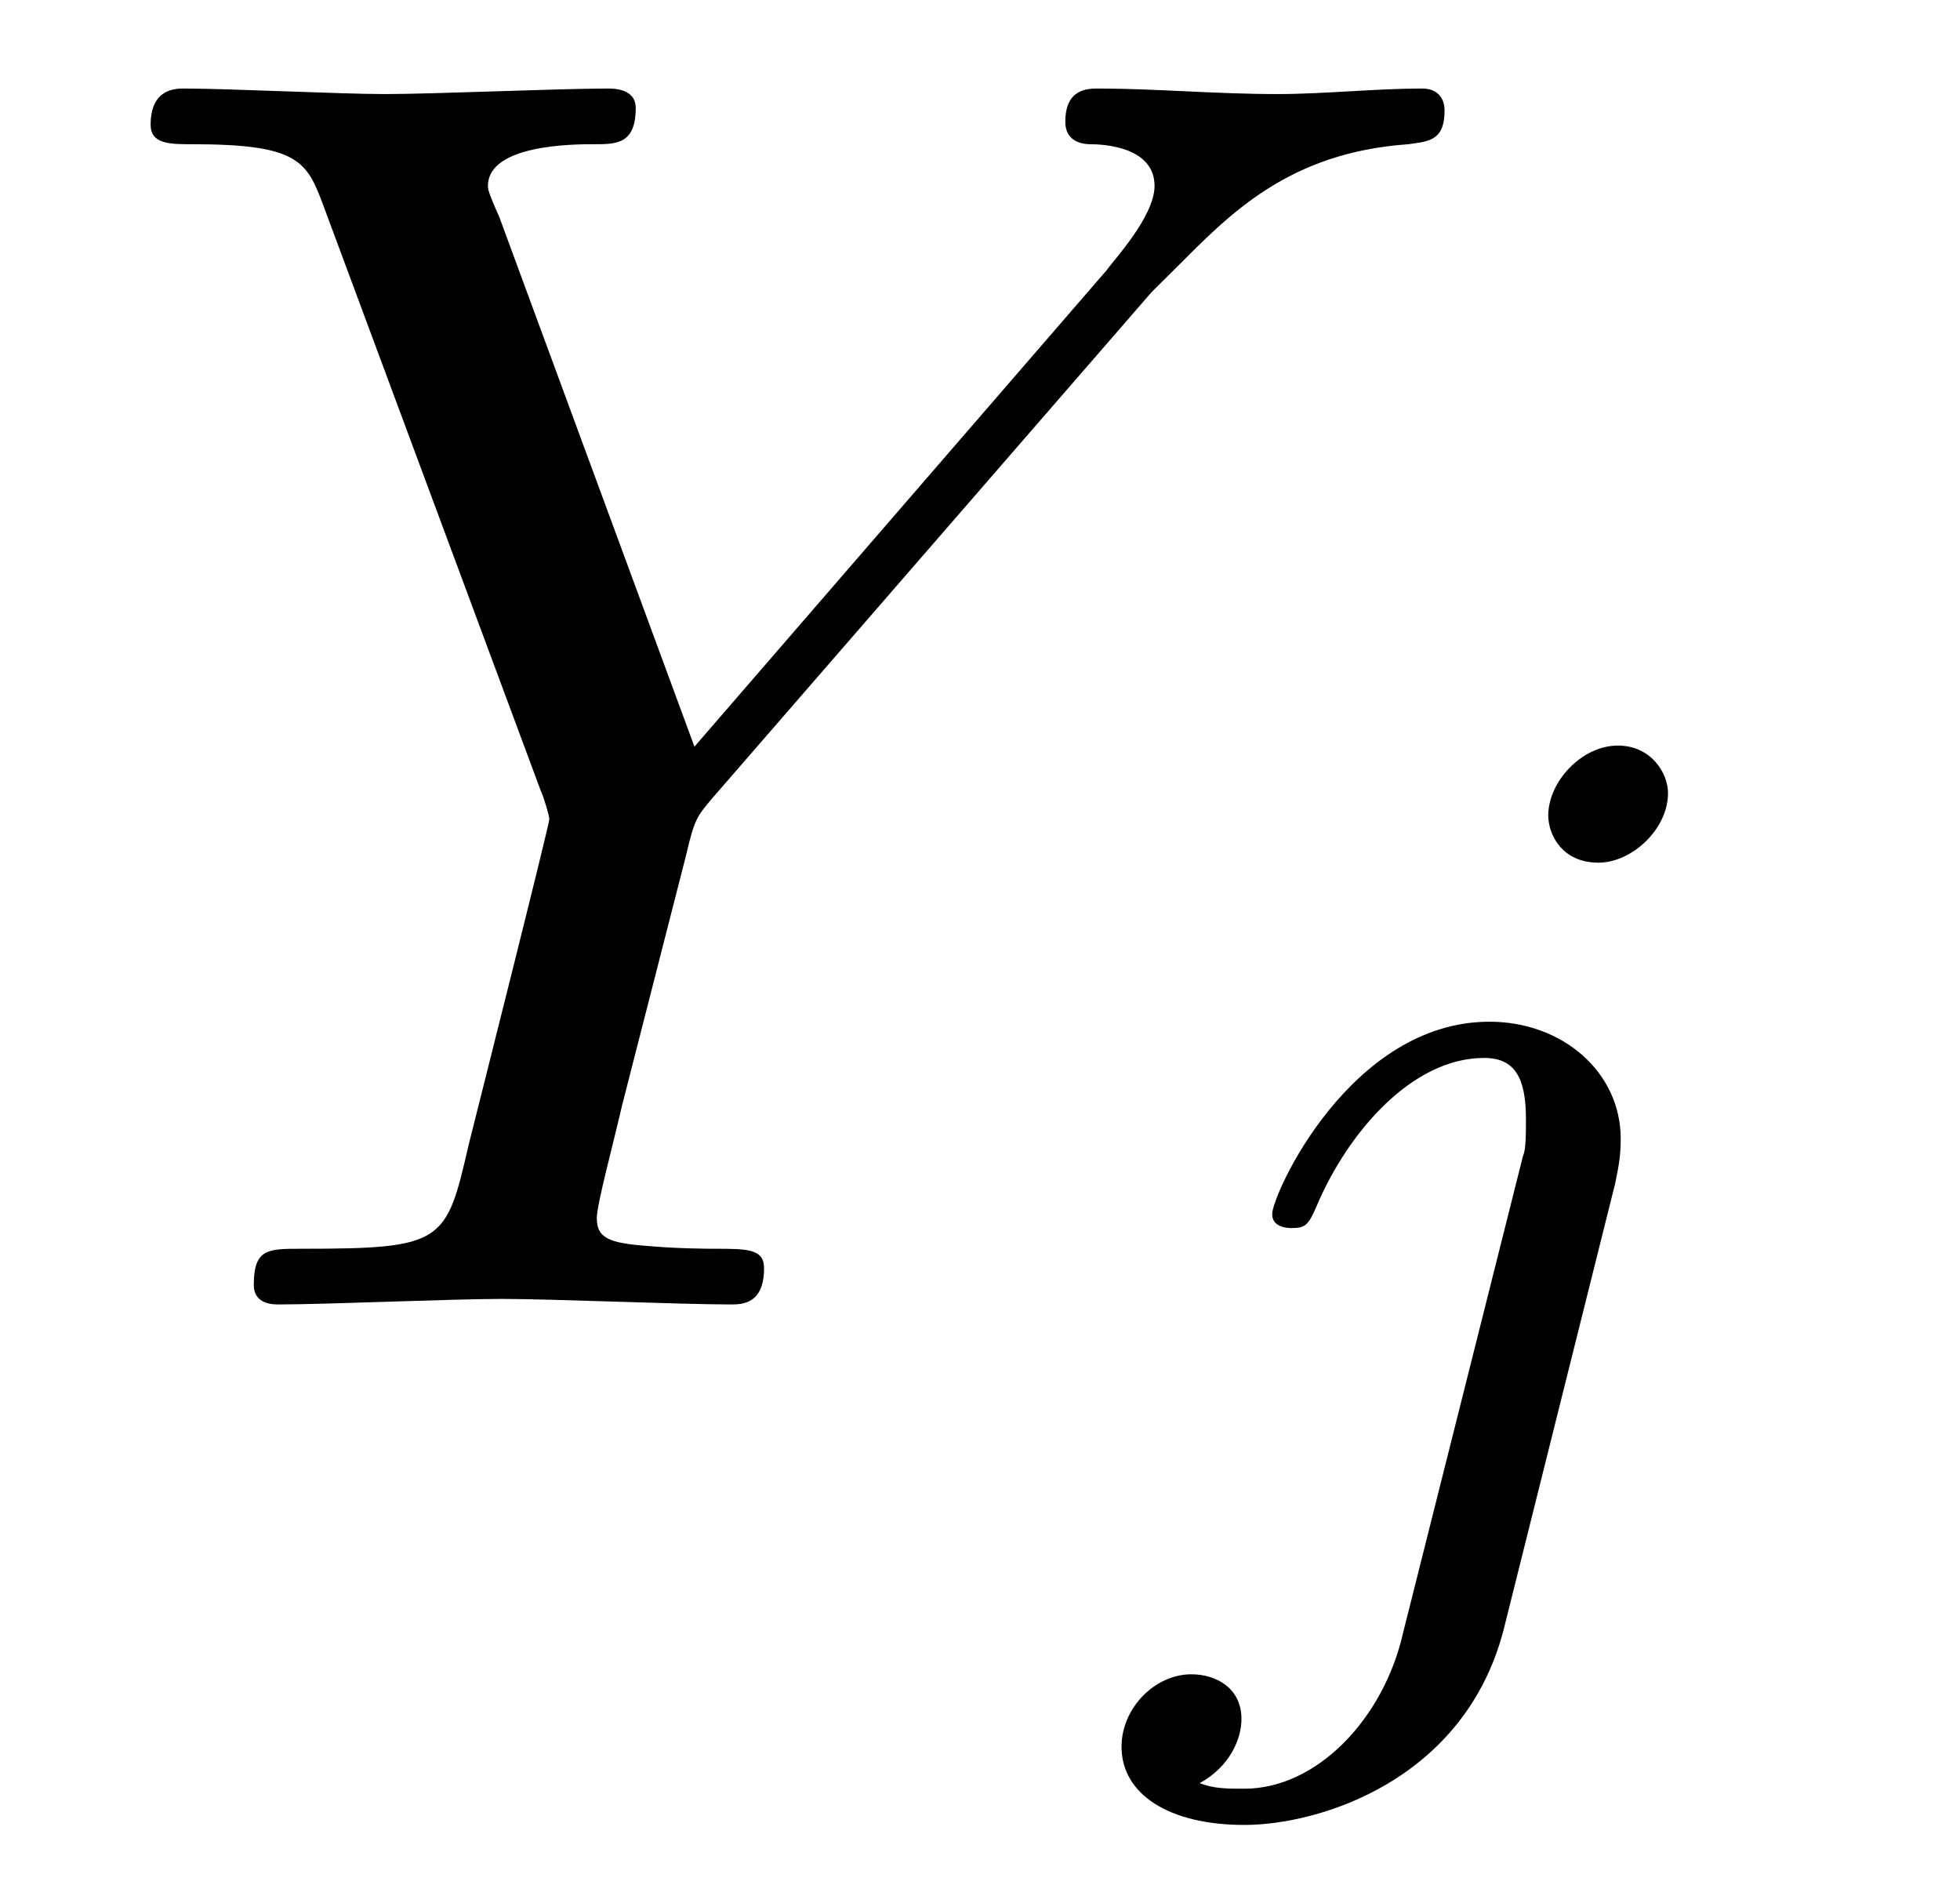
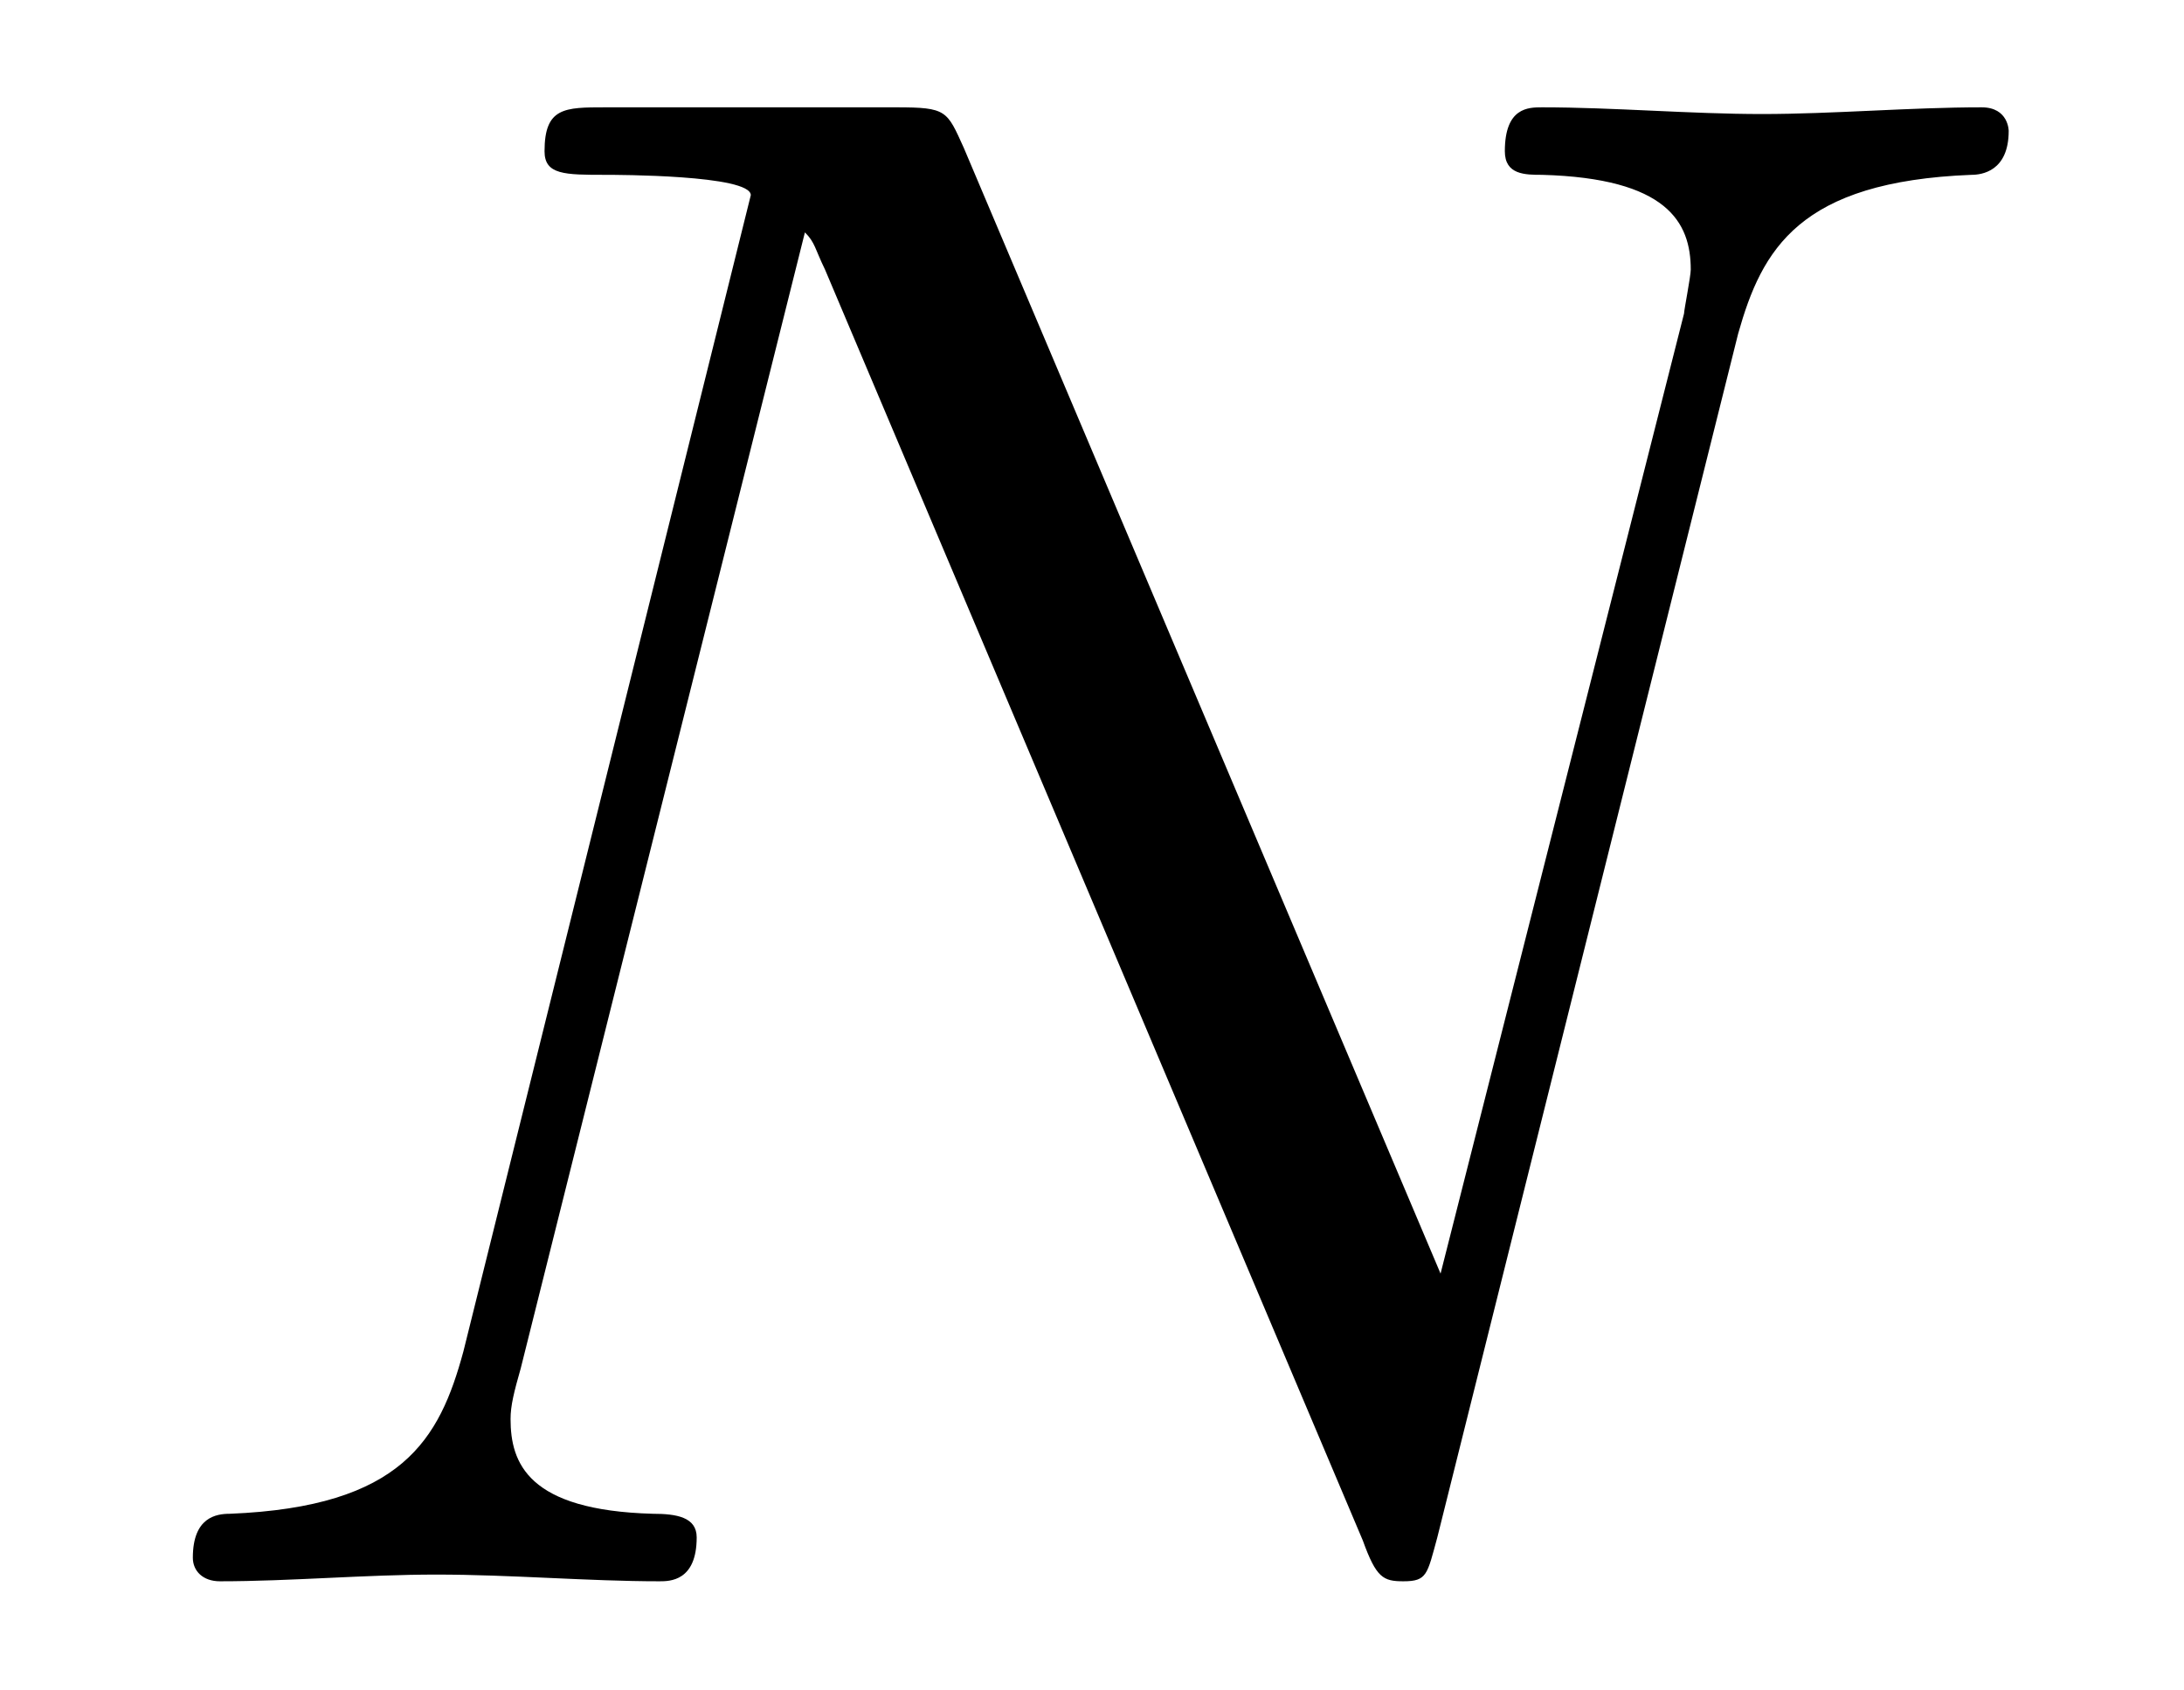
- <svg xmlns="http://www.w3.org/2000/svg" xmlns:xlink="http://www.w3.org/1999/xlink" viewBox="0 0 10.982 10.658" version="1.2">
+ <svg xmlns="http://www.w3.org/2000/svg" xmlns:xlink="http://www.w3.org/1999/xlink" viewBox="0 0 10.091 7.808" version="1.2">
  <defs>
    <g>
      <symbol overflow="visible" id="glyph0-0">
        <path style="stroke:none;" d="" />
      </symbol>
      <symbol overflow="visible" id="glyph0-1">
-         <path style="stroke:none;" d="M 5.953 -5.672 L 6.094 -5.812 C 6.391 -6.109 6.719 -6.453 7.391 -6.5 C 7.5 -6.516 7.594 -6.516 7.594 -6.688 C 7.594 -6.766 7.547 -6.812 7.469 -6.812 C 7.203 -6.812 6.922 -6.781 6.656 -6.781 C 6.312 -6.781 5.969 -6.812 5.656 -6.812 C 5.594 -6.812 5.469 -6.812 5.469 -6.625 C 5.469 -6.516 5.562 -6.5 5.609 -6.5 C 5.688 -6.5 5.969 -6.484 5.969 -6.266 C 5.969 -6.094 5.734 -5.844 5.703 -5.797 L 3.391 -3.125 L 2.297 -6.094 C 2.234 -6.234 2.234 -6.25 2.234 -6.266 C 2.234 -6.5 2.719 -6.5 2.828 -6.5 C 2.953 -6.5 3.062 -6.5 3.062 -6.703 C 3.062 -6.812 2.938 -6.812 2.906 -6.812 C 2.625 -6.812 1.938 -6.781 1.656 -6.781 C 1.406 -6.781 0.781 -6.812 0.531 -6.812 C 0.484 -6.812 0.344 -6.812 0.344 -6.609 C 0.344 -6.5 0.453 -6.5 0.578 -6.5 C 1.172 -6.5 1.219 -6.406 1.312 -6.156 L 2.531 -2.875 C 2.547 -2.844 2.578 -2.734 2.578 -2.719 C 2.578 -2.688 2.172 -1.078 2.125 -0.891 C 2 -0.344 1.984 -0.312 1.188 -0.312 C 1 -0.312 0.922 -0.312 0.922 -0.109 C 0.922 0 1.031 0 1.062 0 C 1.328 0 2.031 -0.031 2.312 -0.031 C 2.594 -0.031 3.312 0 3.594 0 C 3.656 0 3.781 0 3.781 -0.203 C 3.781 -0.312 3.688 -0.312 3.5 -0.312 C 3.484 -0.312 3.297 -0.312 3.125 -0.328 C 2.906 -0.344 2.844 -0.375 2.844 -0.484 C 2.844 -0.562 2.938 -0.906 2.984 -1.109 L 3.344 -2.516 C 3.391 -2.719 3.406 -2.734 3.484 -2.828 Z M 5.953 -5.672 " />
-       </symbol>
-       <symbol overflow="visible" id="glyph1-0">
-         <path style="stroke:none;" d="" />
-       </symbol>
-       <symbol overflow="visible" id="glyph1-1">
-         <path style="stroke:none;" d="M 3.062 -4.359 C 3.062 -4.469 2.969 -4.625 2.781 -4.625 C 2.578 -4.625 2.391 -4.422 2.391 -4.234 C 2.391 -4.125 2.469 -3.969 2.672 -3.969 C 2.859 -3.969 3.062 -4.156 3.062 -4.359 Z M 1.578 0.344 C 1.469 0.828 1.094 1.219 0.688 1.219 C 0.594 1.219 0.516 1.219 0.438 1.188 C 0.609 1.094 0.672 0.938 0.672 0.828 C 0.672 0.656 0.531 0.578 0.391 0.578 C 0.188 0.578 0 0.766 0 0.984 C 0 1.25 0.266 1.422 0.688 1.422 C 1.109 1.422 1.922 1.172 2.141 0.328 L 2.766 -2.172 C 2.781 -2.25 2.797 -2.312 2.797 -2.422 C 2.797 -2.797 2.469 -3.078 2.062 -3.078 C 1.281 -3.078 0.844 -2.109 0.844 -2 C 0.844 -1.922 0.938 -1.922 0.953 -1.922 C 1.031 -1.922 1.047 -1.938 1.094 -2.047 C 1.266 -2.453 1.625 -2.875 2.031 -2.875 C 2.203 -2.875 2.266 -2.766 2.266 -2.531 C 2.266 -2.453 2.266 -2.359 2.25 -2.328 Z M 1.578 0.344 " />
+         <path style="stroke:none;" d="M 7.531 -5.766 C 7.641 -6.156 7.812 -6.469 8.609 -6.5 C 8.656 -6.5 8.781 -6.516 8.781 -6.703 C 8.781 -6.703 8.781 -6.812 8.656 -6.812 C 8.328 -6.812 7.969 -6.781 7.641 -6.781 C 7.312 -6.781 6.953 -6.812 6.625 -6.812 C 6.562 -6.812 6.453 -6.812 6.453 -6.609 C 6.453 -6.5 6.547 -6.5 6.625 -6.5 C 7.203 -6.484 7.312 -6.281 7.312 -6.062 C 7.312 -6.031 7.281 -5.875 7.281 -5.859 L 6.156 -1.422 L 3.953 -6.625 C 3.875 -6.797 3.875 -6.812 3.641 -6.812 L 2.297 -6.812 C 2.109 -6.812 2.016 -6.812 2.016 -6.609 C 2.016 -6.5 2.109 -6.5 2.297 -6.5 C 2.344 -6.5 2.969 -6.5 2.969 -6.406 L 1.641 -1.062 C 1.531 -0.656 1.359 -0.344 0.562 -0.312 C 0.5 -0.312 0.391 -0.297 0.391 -0.109 C 0.391 -0.047 0.438 0 0.516 0 C 0.844 0 1.188 -0.031 1.516 -0.031 C 1.859 -0.031 2.219 0 2.547 0 C 2.594 0 2.719 0 2.719 -0.203 C 2.719 -0.297 2.625 -0.312 2.516 -0.312 C 1.938 -0.328 1.859 -0.547 1.859 -0.75 C 1.859 -0.812 1.875 -0.875 1.906 -0.984 L 3.219 -6.234 C 3.266 -6.188 3.266 -6.156 3.312 -6.062 L 5.797 -0.188 C 5.859 -0.016 5.891 0 5.984 0 C 6.094 0 6.094 -0.031 6.141 -0.203 Z M 7.531 -5.766 " />
      </symbol>
    </g>
    <clipPath id="clip1">
-       <path d="M 6 4 L 10 4 L 10 10.656 L 6 10.656 Z M 6 4 " />
+       <path d="M 0 0 L 10 0 L 10 7.809 L 0 7.809 Z M 0 0 " />
    </clipPath>
  </defs>
  <g id="surface1">
-     <g style="fill:rgb(0%,0%,0%);fill-opacity:1;">
-       <use xlink:href="#glyph0-1" x="0.5" y="7.308" />
-     </g>
    <g clip-path="url(#clip1)" clip-rule="nonzero">
      <g style="fill:rgb(0%,0%,0%);fill-opacity:1;">
-         <use xlink:href="#glyph1-1" x="6.284" y="8.802" />
+         <use xlink:href="#glyph0-1" x="0.5" y="7.308" />
      </g>
    </g>
  </g>
</svg>
